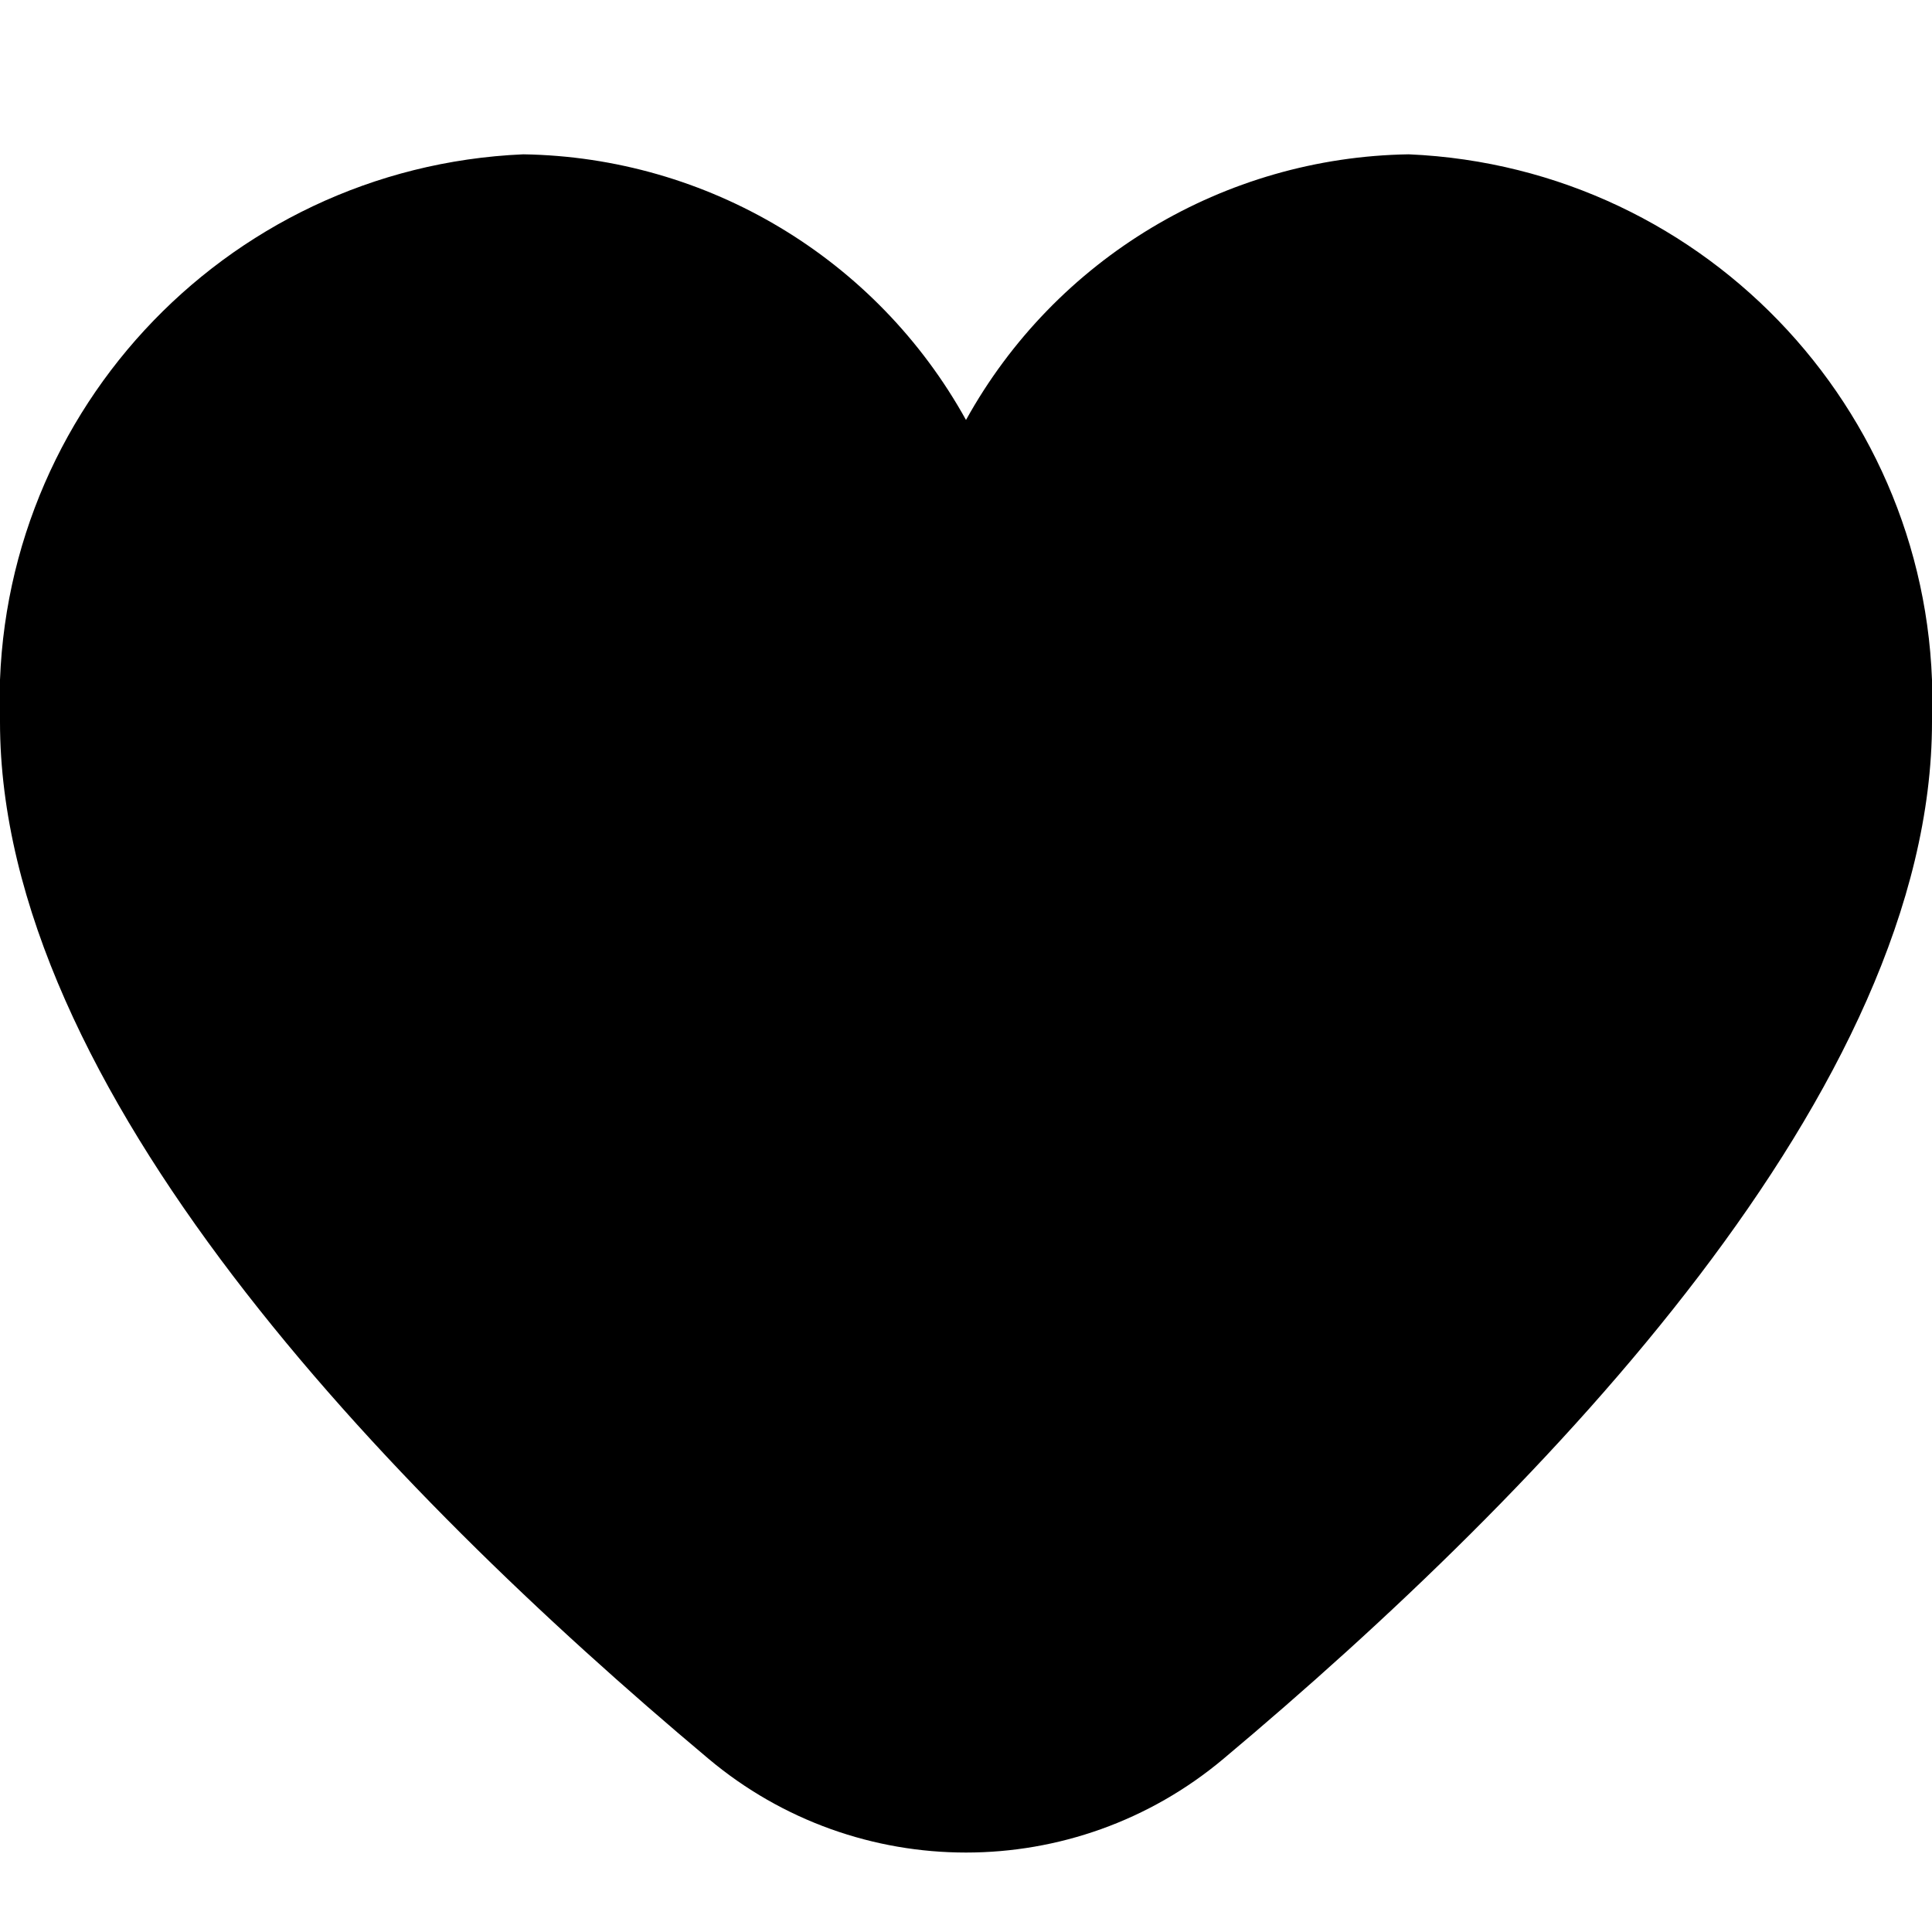
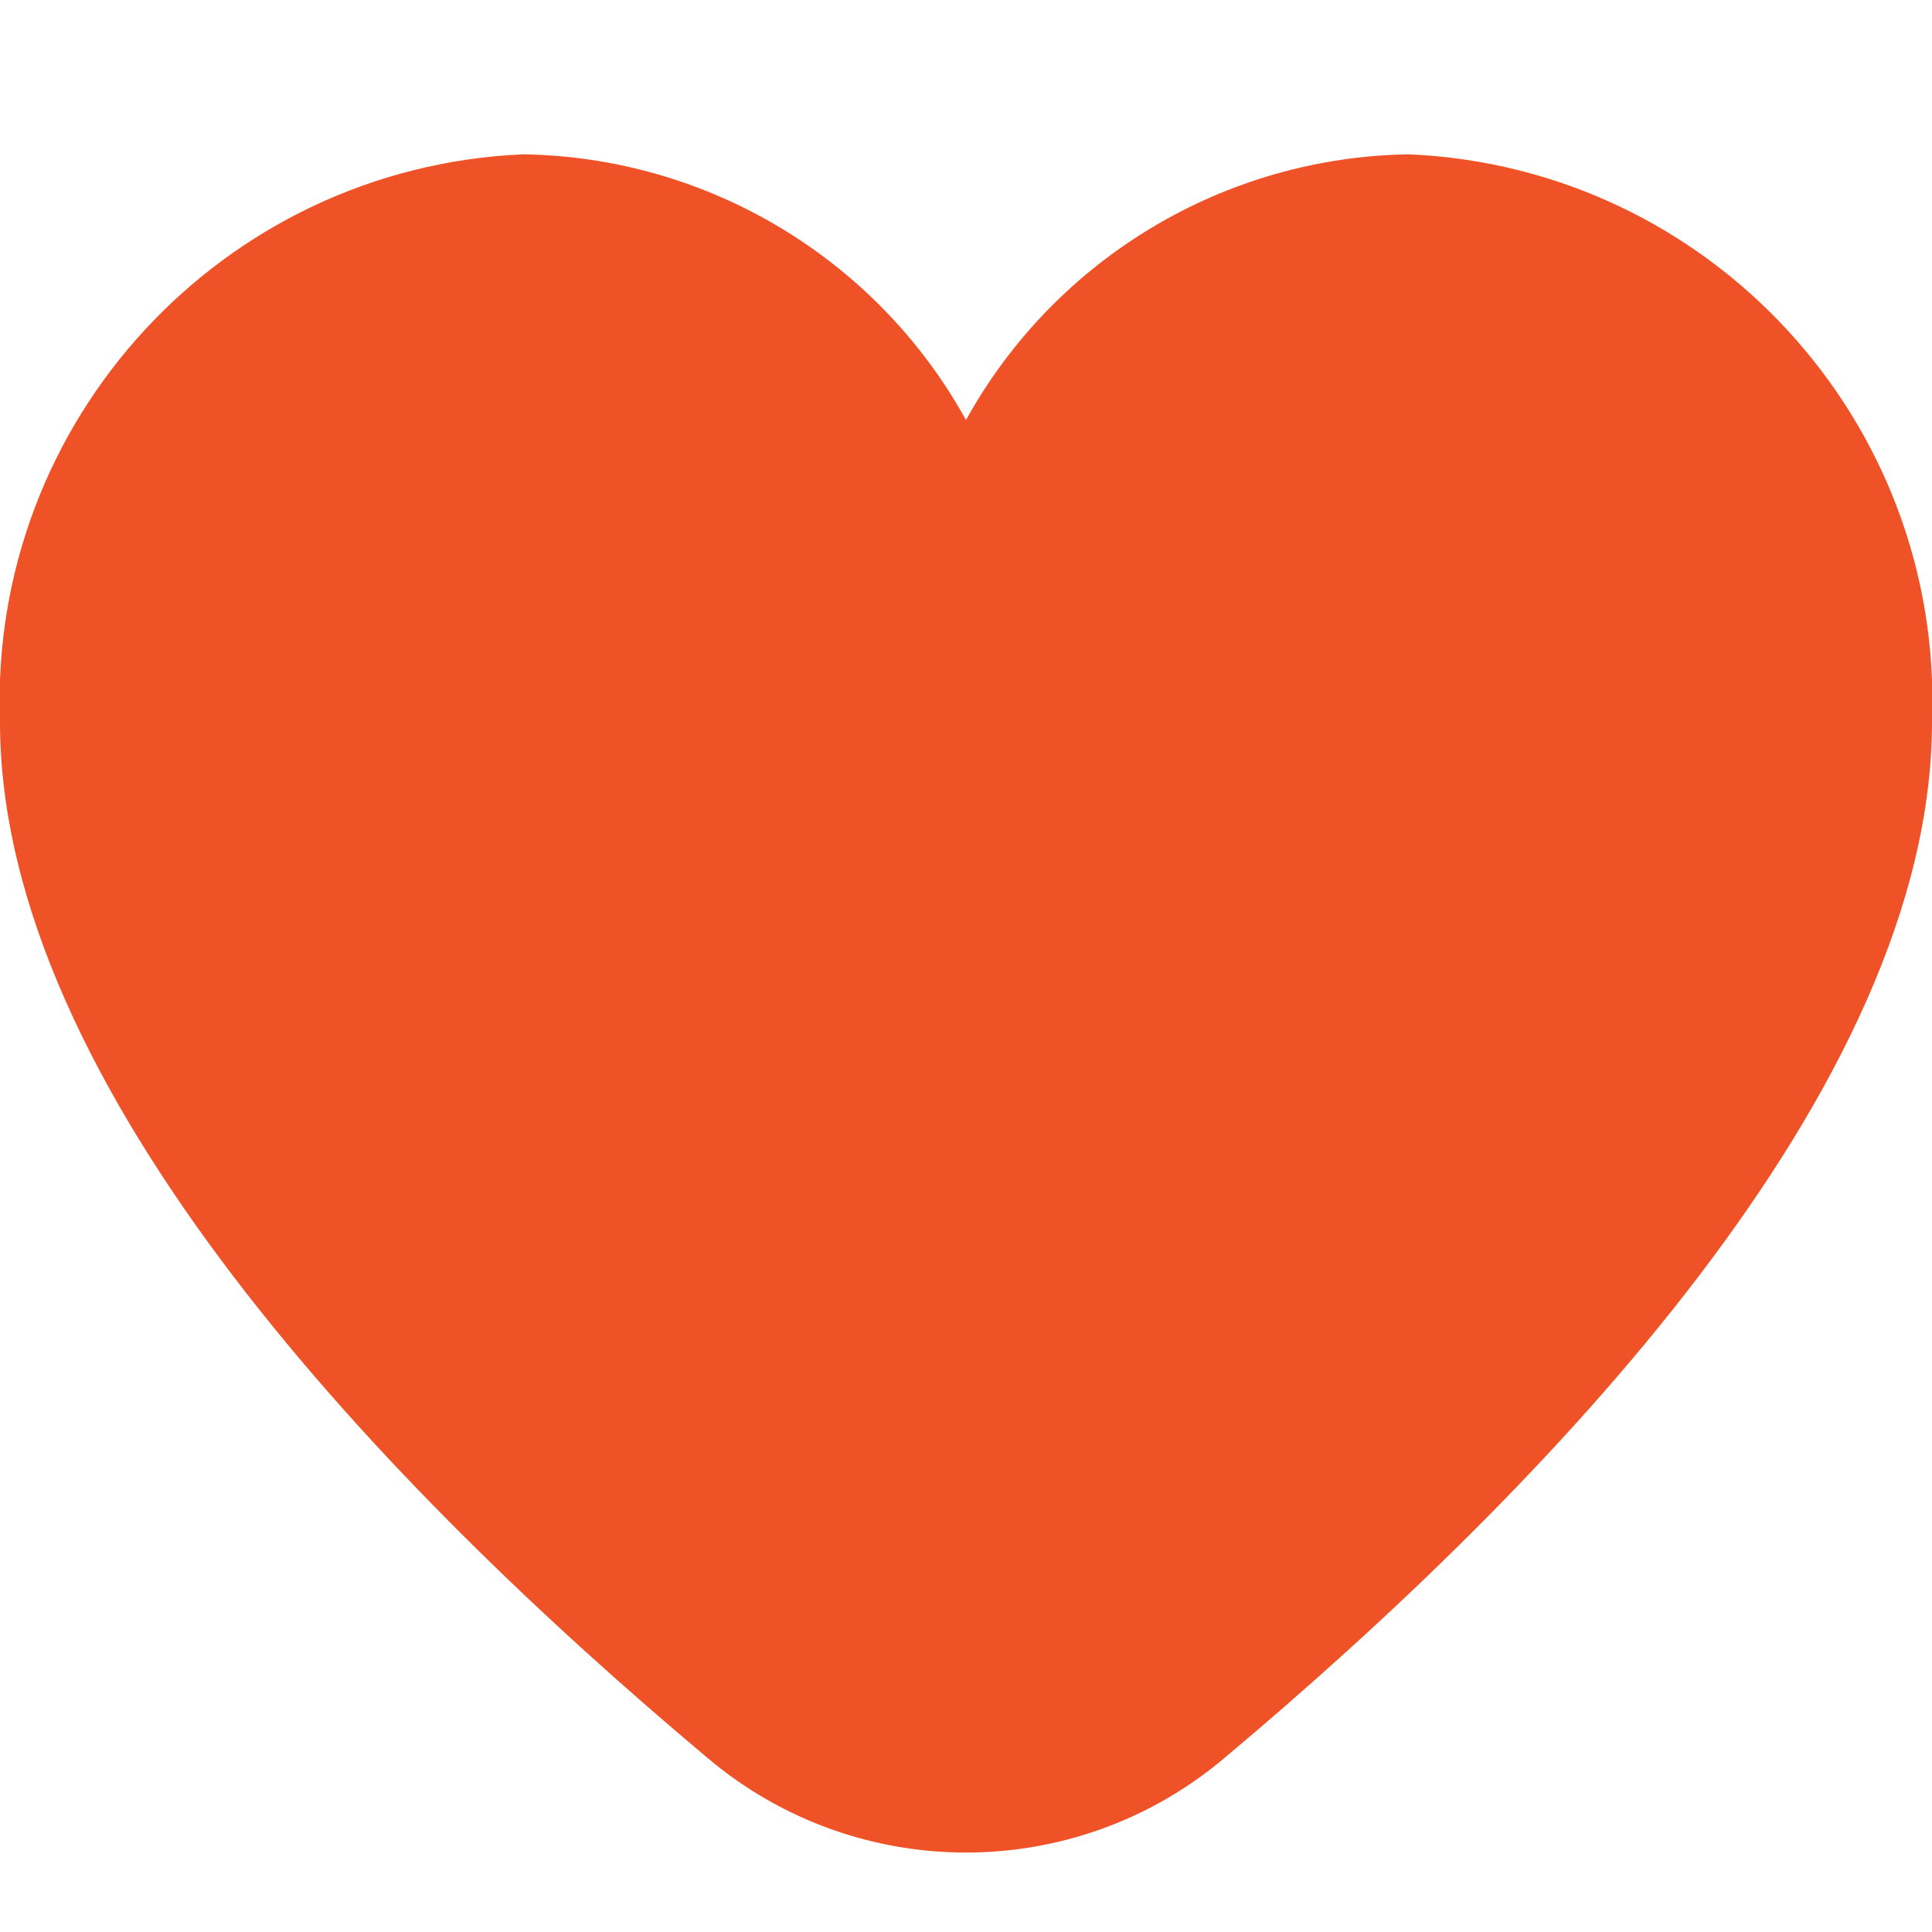
- <svg xmlns="http://www.w3.org/2000/svg" id="Filled" viewBox="0 0 24 24" width="512" height="512">
+ <svg xmlns="http://www.w3.org/2000/svg" fill="#F05228" id="Filled" viewBox="0 0 24 24" width="30" height="30">
  <path d="M17.5,1.917a6.4,6.4,0,0,0-5.5,3.3,6.4,6.4,0,0,0-5.5-3.3A6.8,6.8,0,0,0,0,8.967c0,4.547,4.786,9.513,8.8,12.88a4.974,4.974,0,0,0,6.4,0C19.214,18.48,24,13.514,24,8.967A6.8,6.8,0,0,0,17.5,1.917Z" />
</svg>
